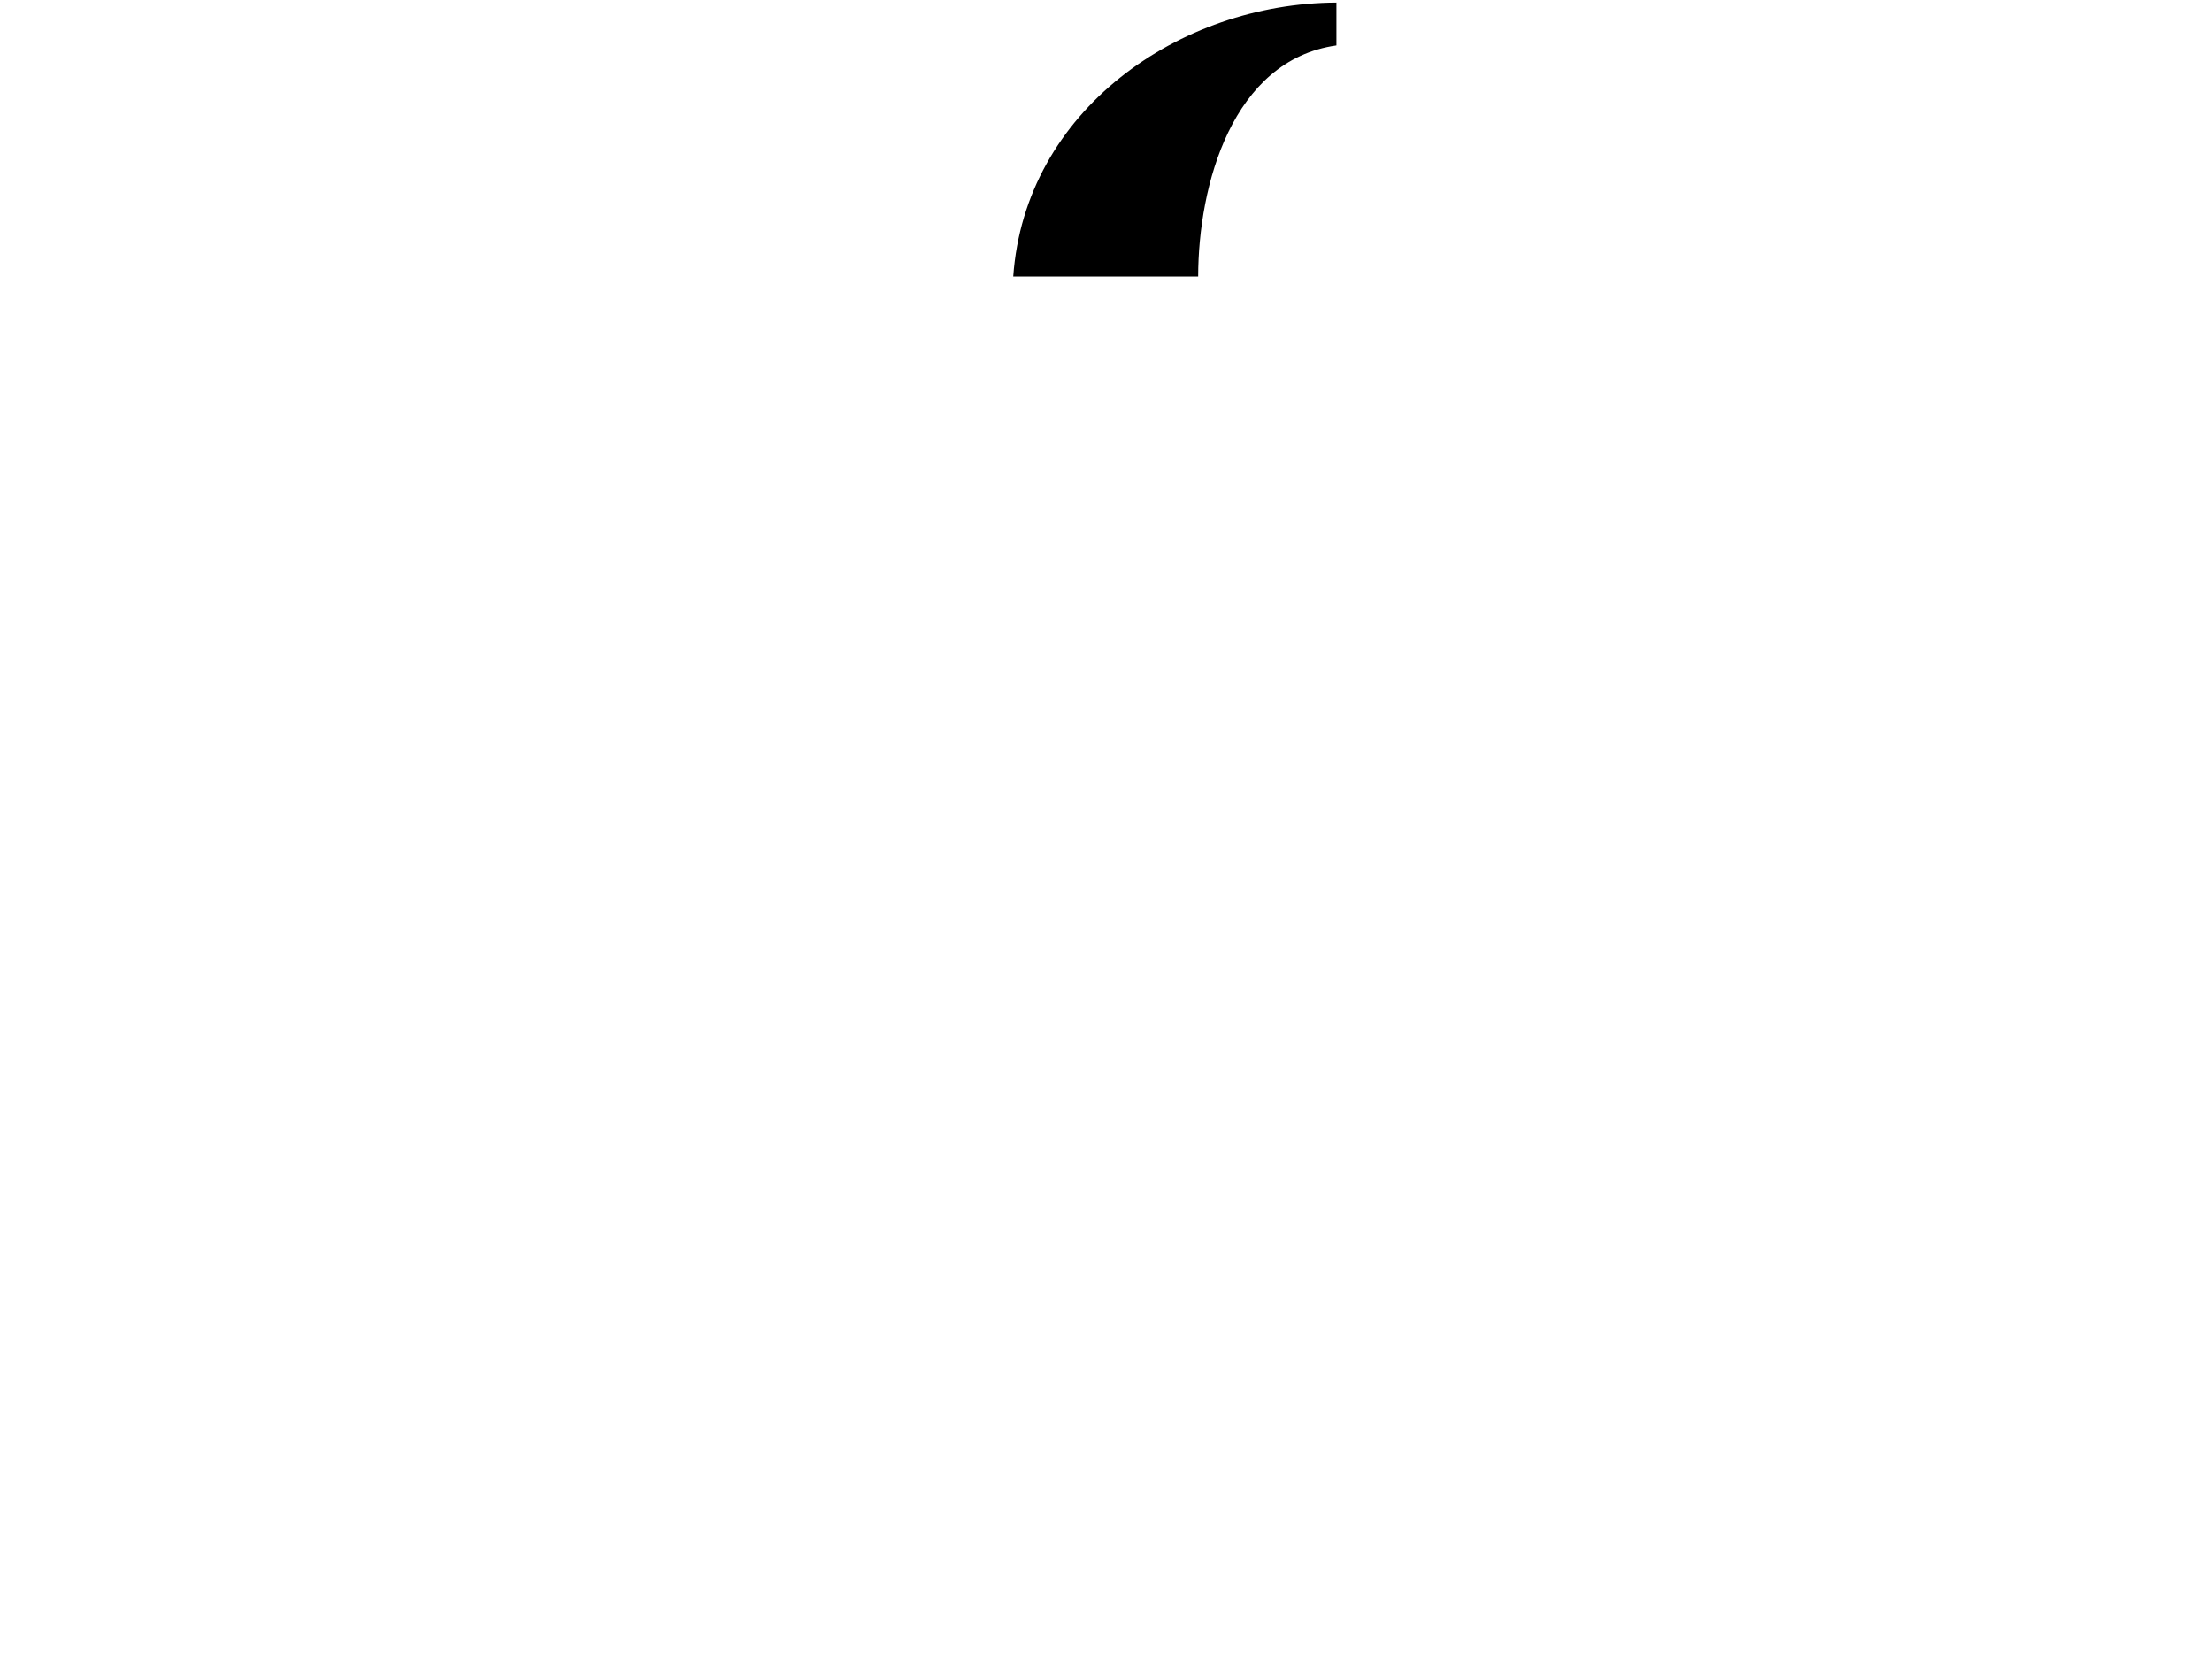
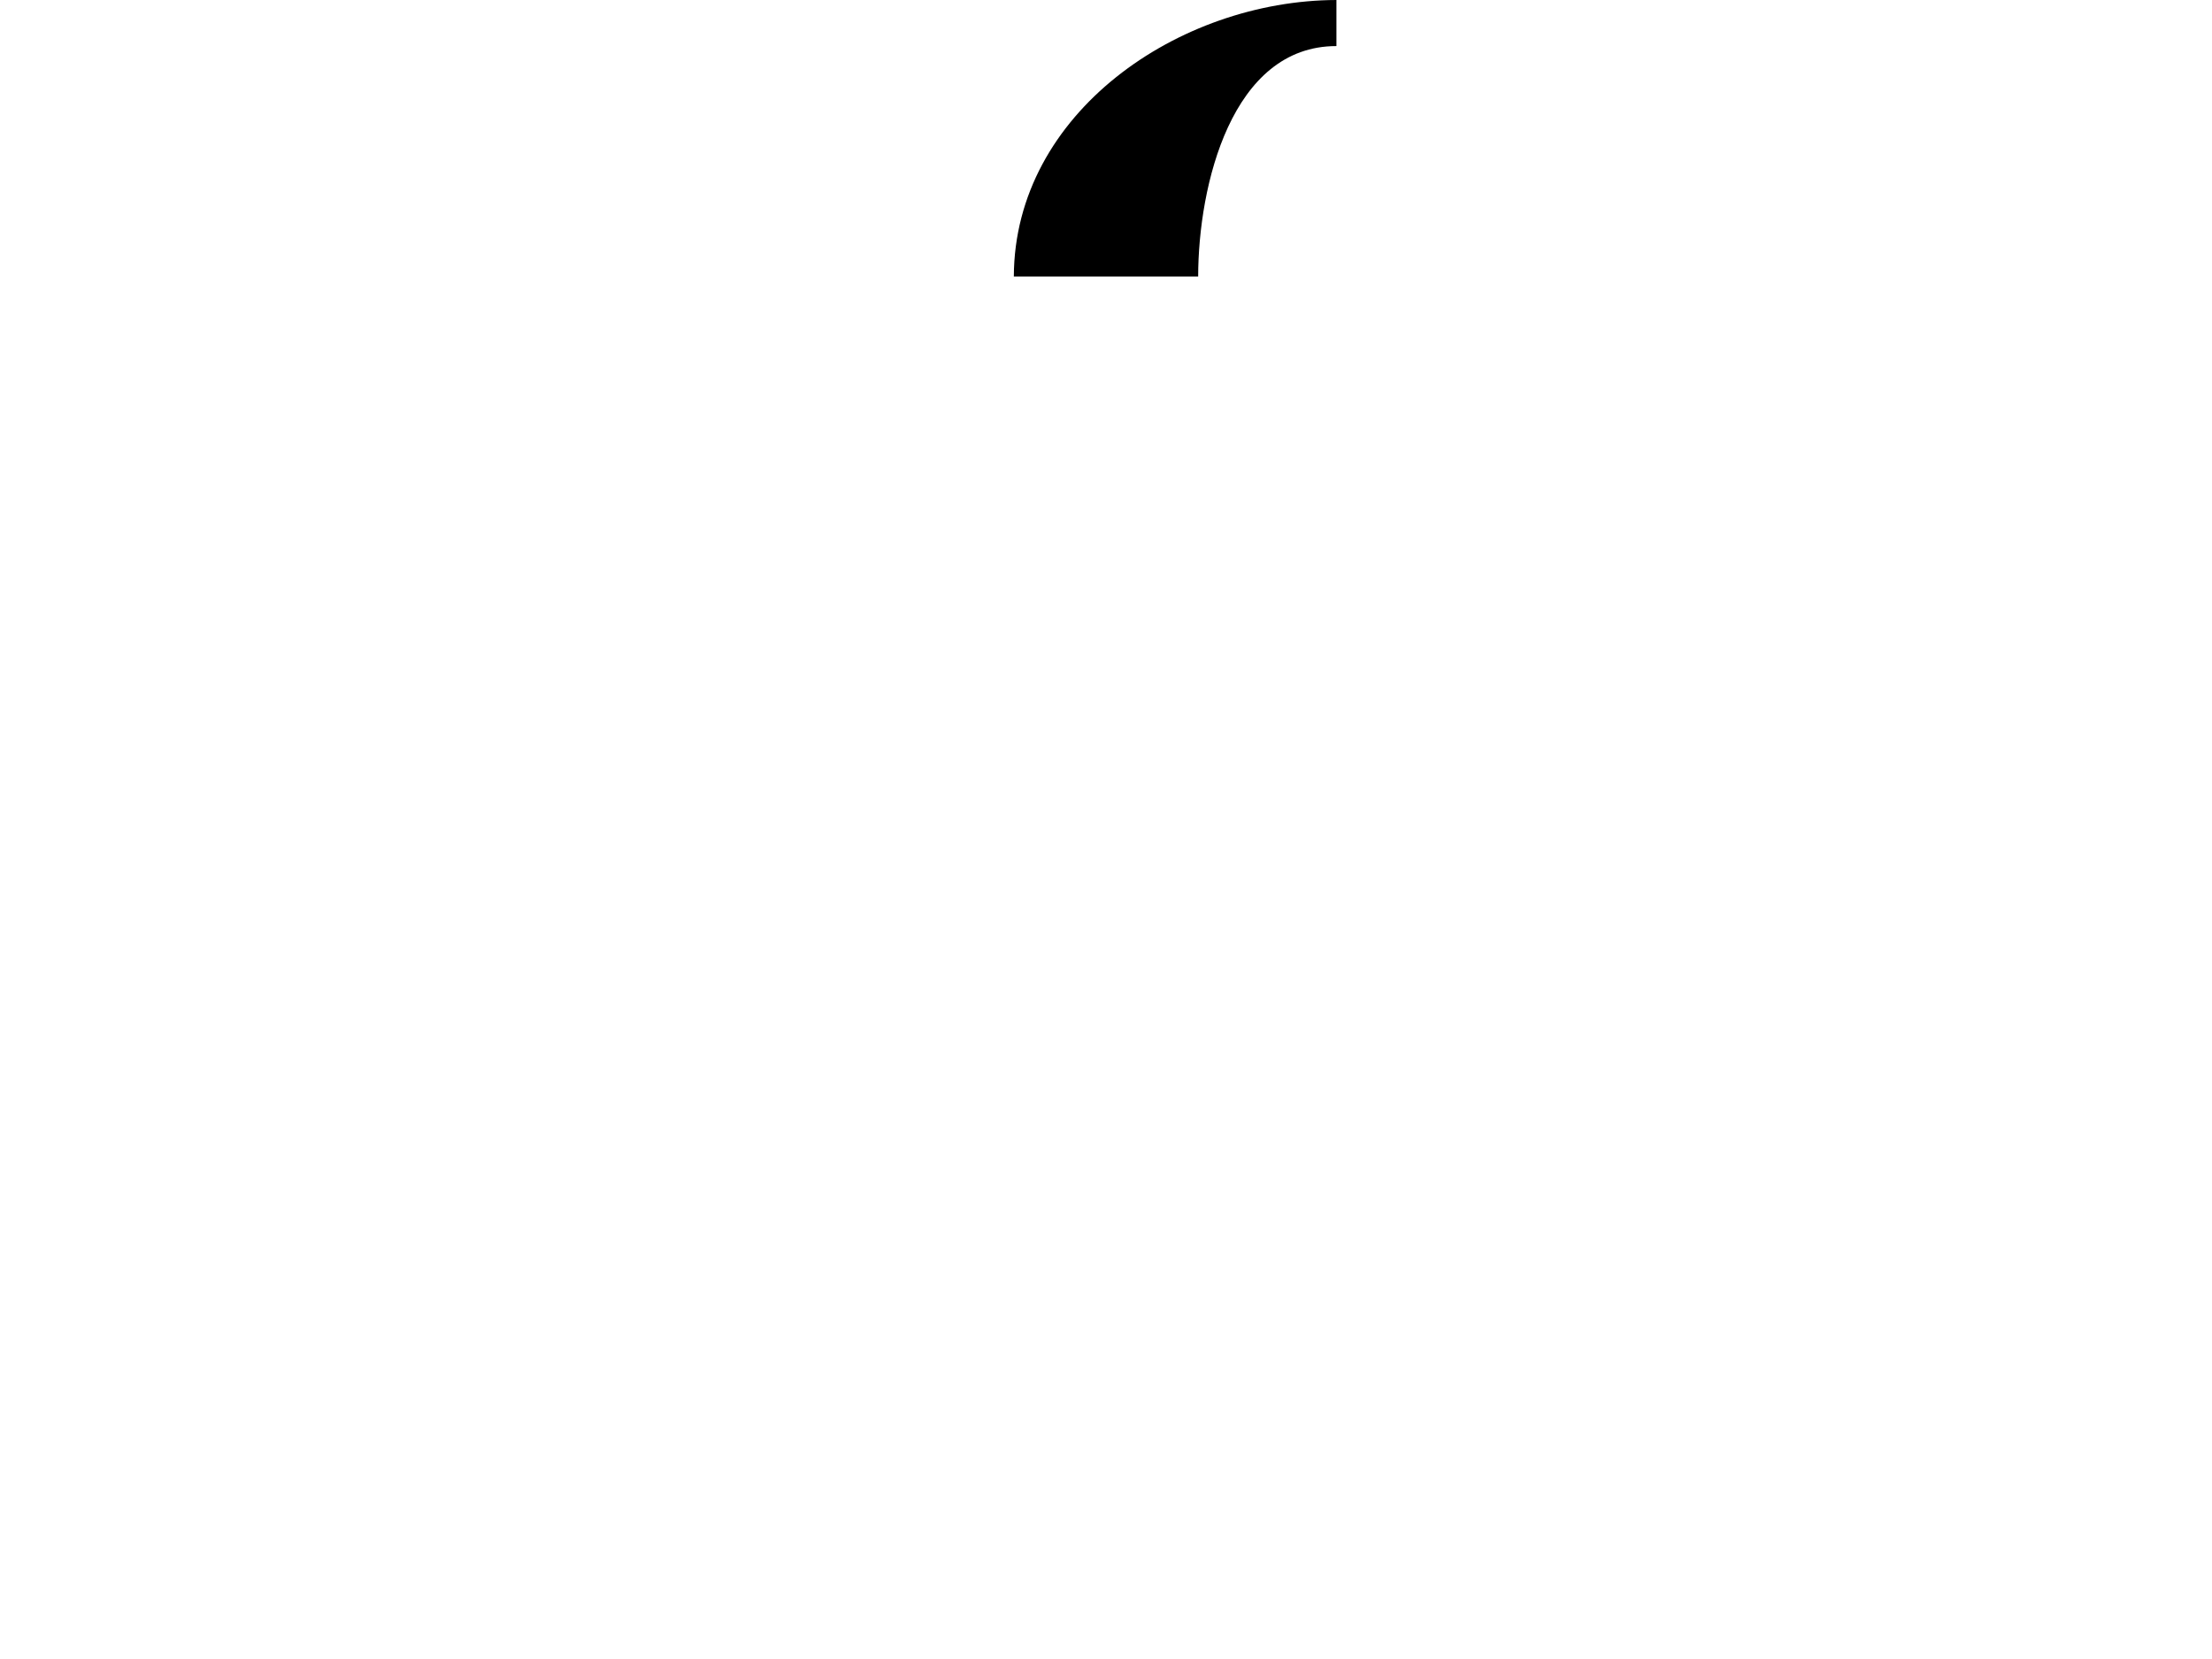
<svg xmlns="http://www.w3.org/2000/svg" version="1.0" width="864" height="648">
-   <path d="M 522,1 L 522,17.742 C 481.286,23.492 468.04,72.416 468,108 L 395.767,108 C 400.361,43.138 460.531,1.282 522,1 z" />
+   <path d="m 522,0 0,18 c -40.933,-0.049 -53.96,54.416 -54,90 l -72,0 C 396.218,44.123 460.422,0.173 522,0 z" />
</svg>
